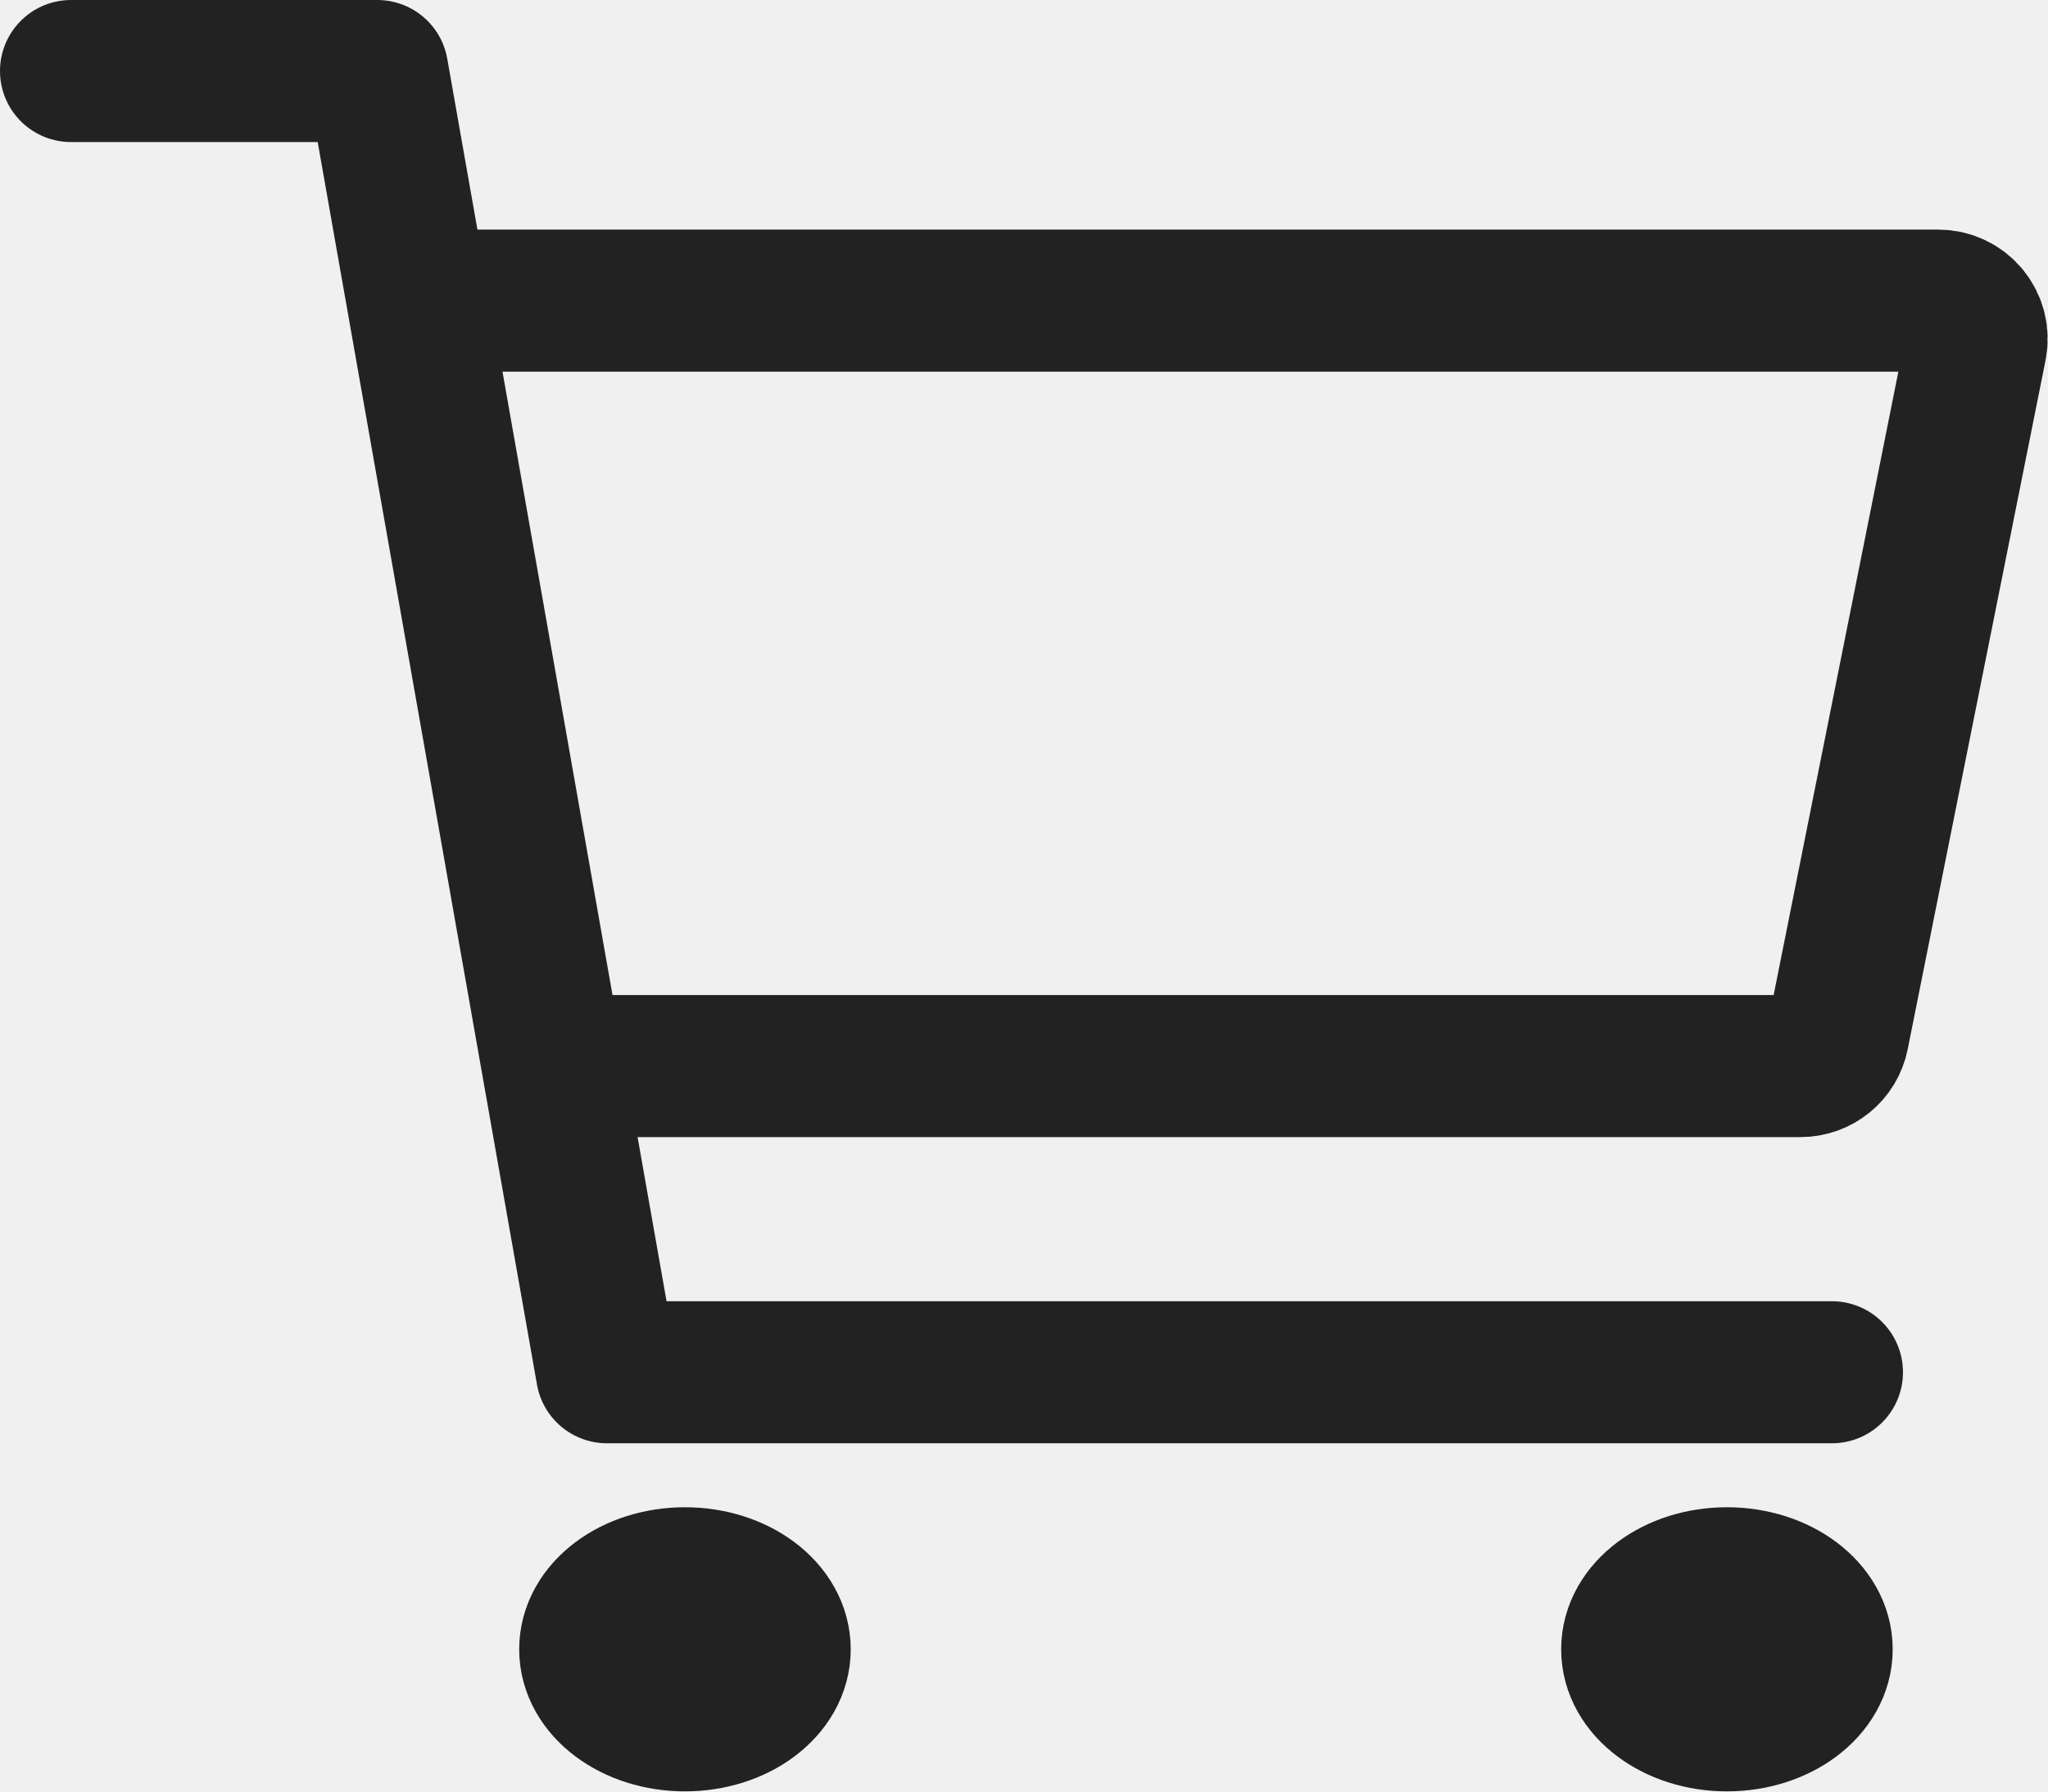
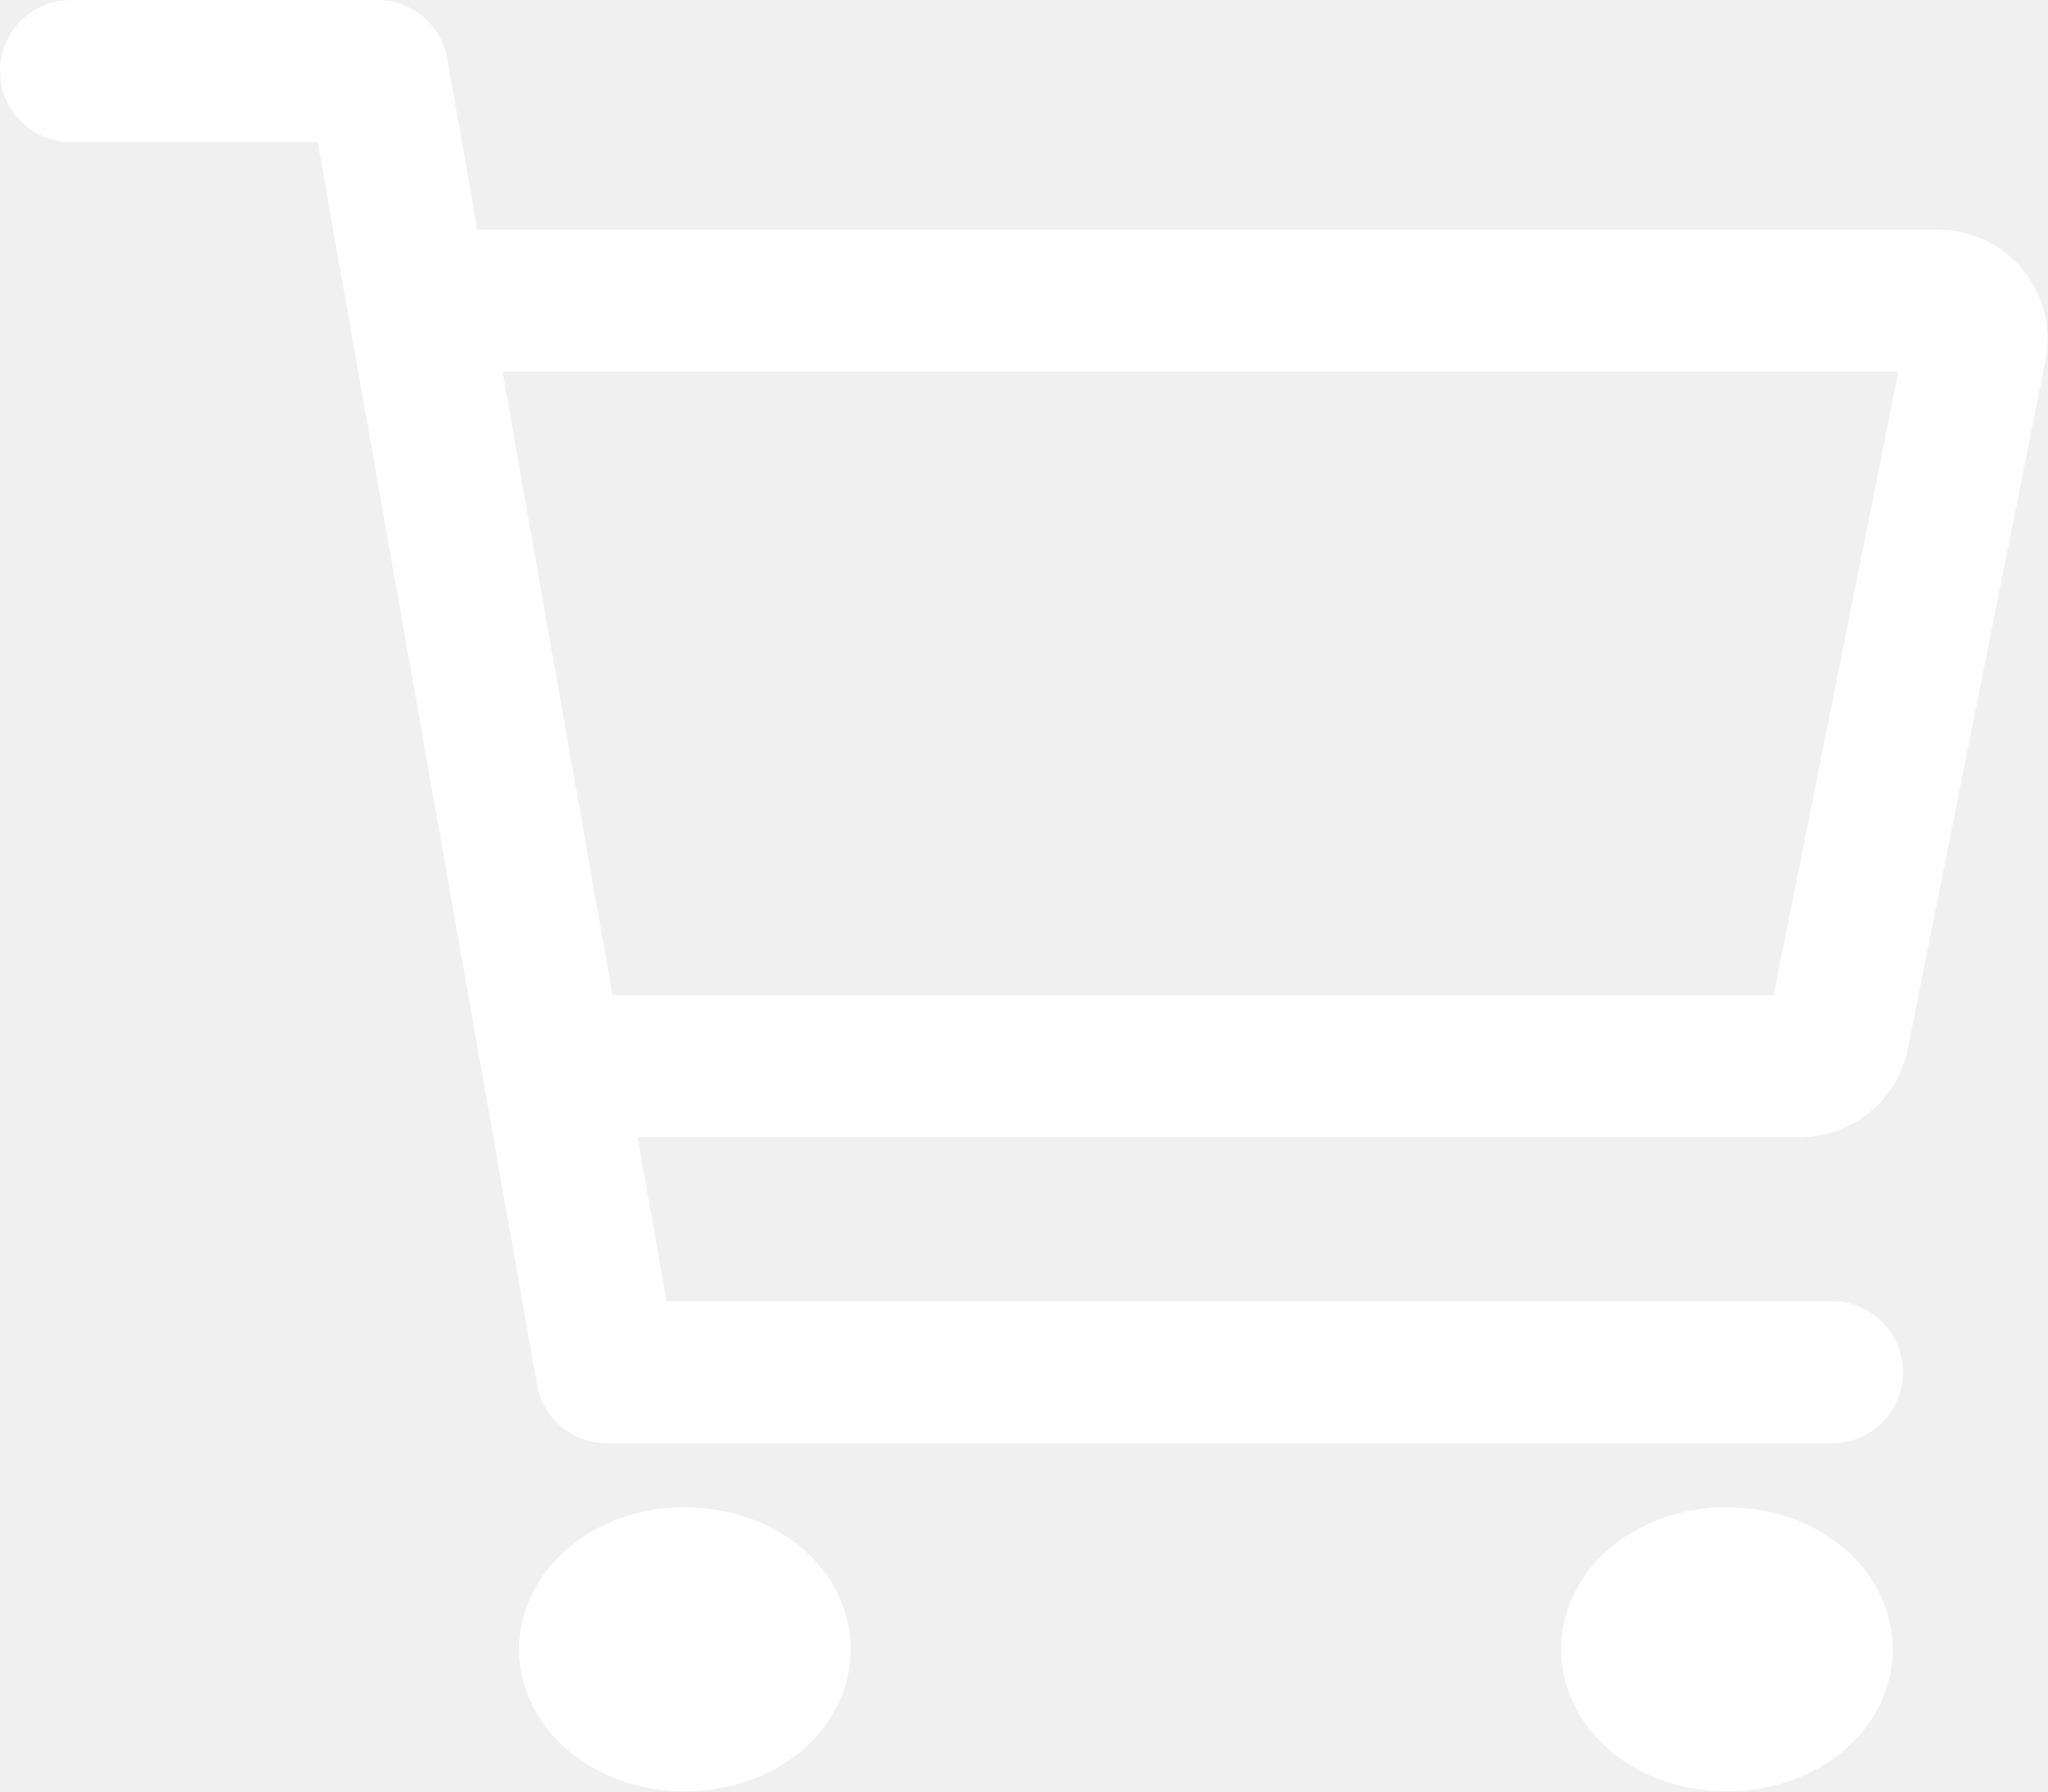
<svg xmlns="http://www.w3.org/2000/svg" width="43.241" height="37.831">
-   <g transform="translate(-46.5 -78.5)" fill="none" stroke="#222222" stroke-linecap="round" stroke-linejoin="round" stroke-width="3">
+   <g transform="translate(-46.5 -78.5)" fill="none" stroke="#ffffff" stroke-linecap="round" stroke-linejoin="round" stroke-width="3">
    <ellipse cx="2" cy="1.5" rx="2" ry="1.5" transform="translate(58.962 111.831)" />
    <ellipse cx="2" cy="1.5" rx="2" ry="1.5" transform="translate(80.962 111.831)" />
    <path d="M48 80h6.466l4.849 27.48h25.864" />
    <path d="M59.315 101.014h25.2a.808.808 0 00.793-.65l2.91-14.548a.808.808 0 00-.793-.967H56.082" />
  </g>
</svg>
